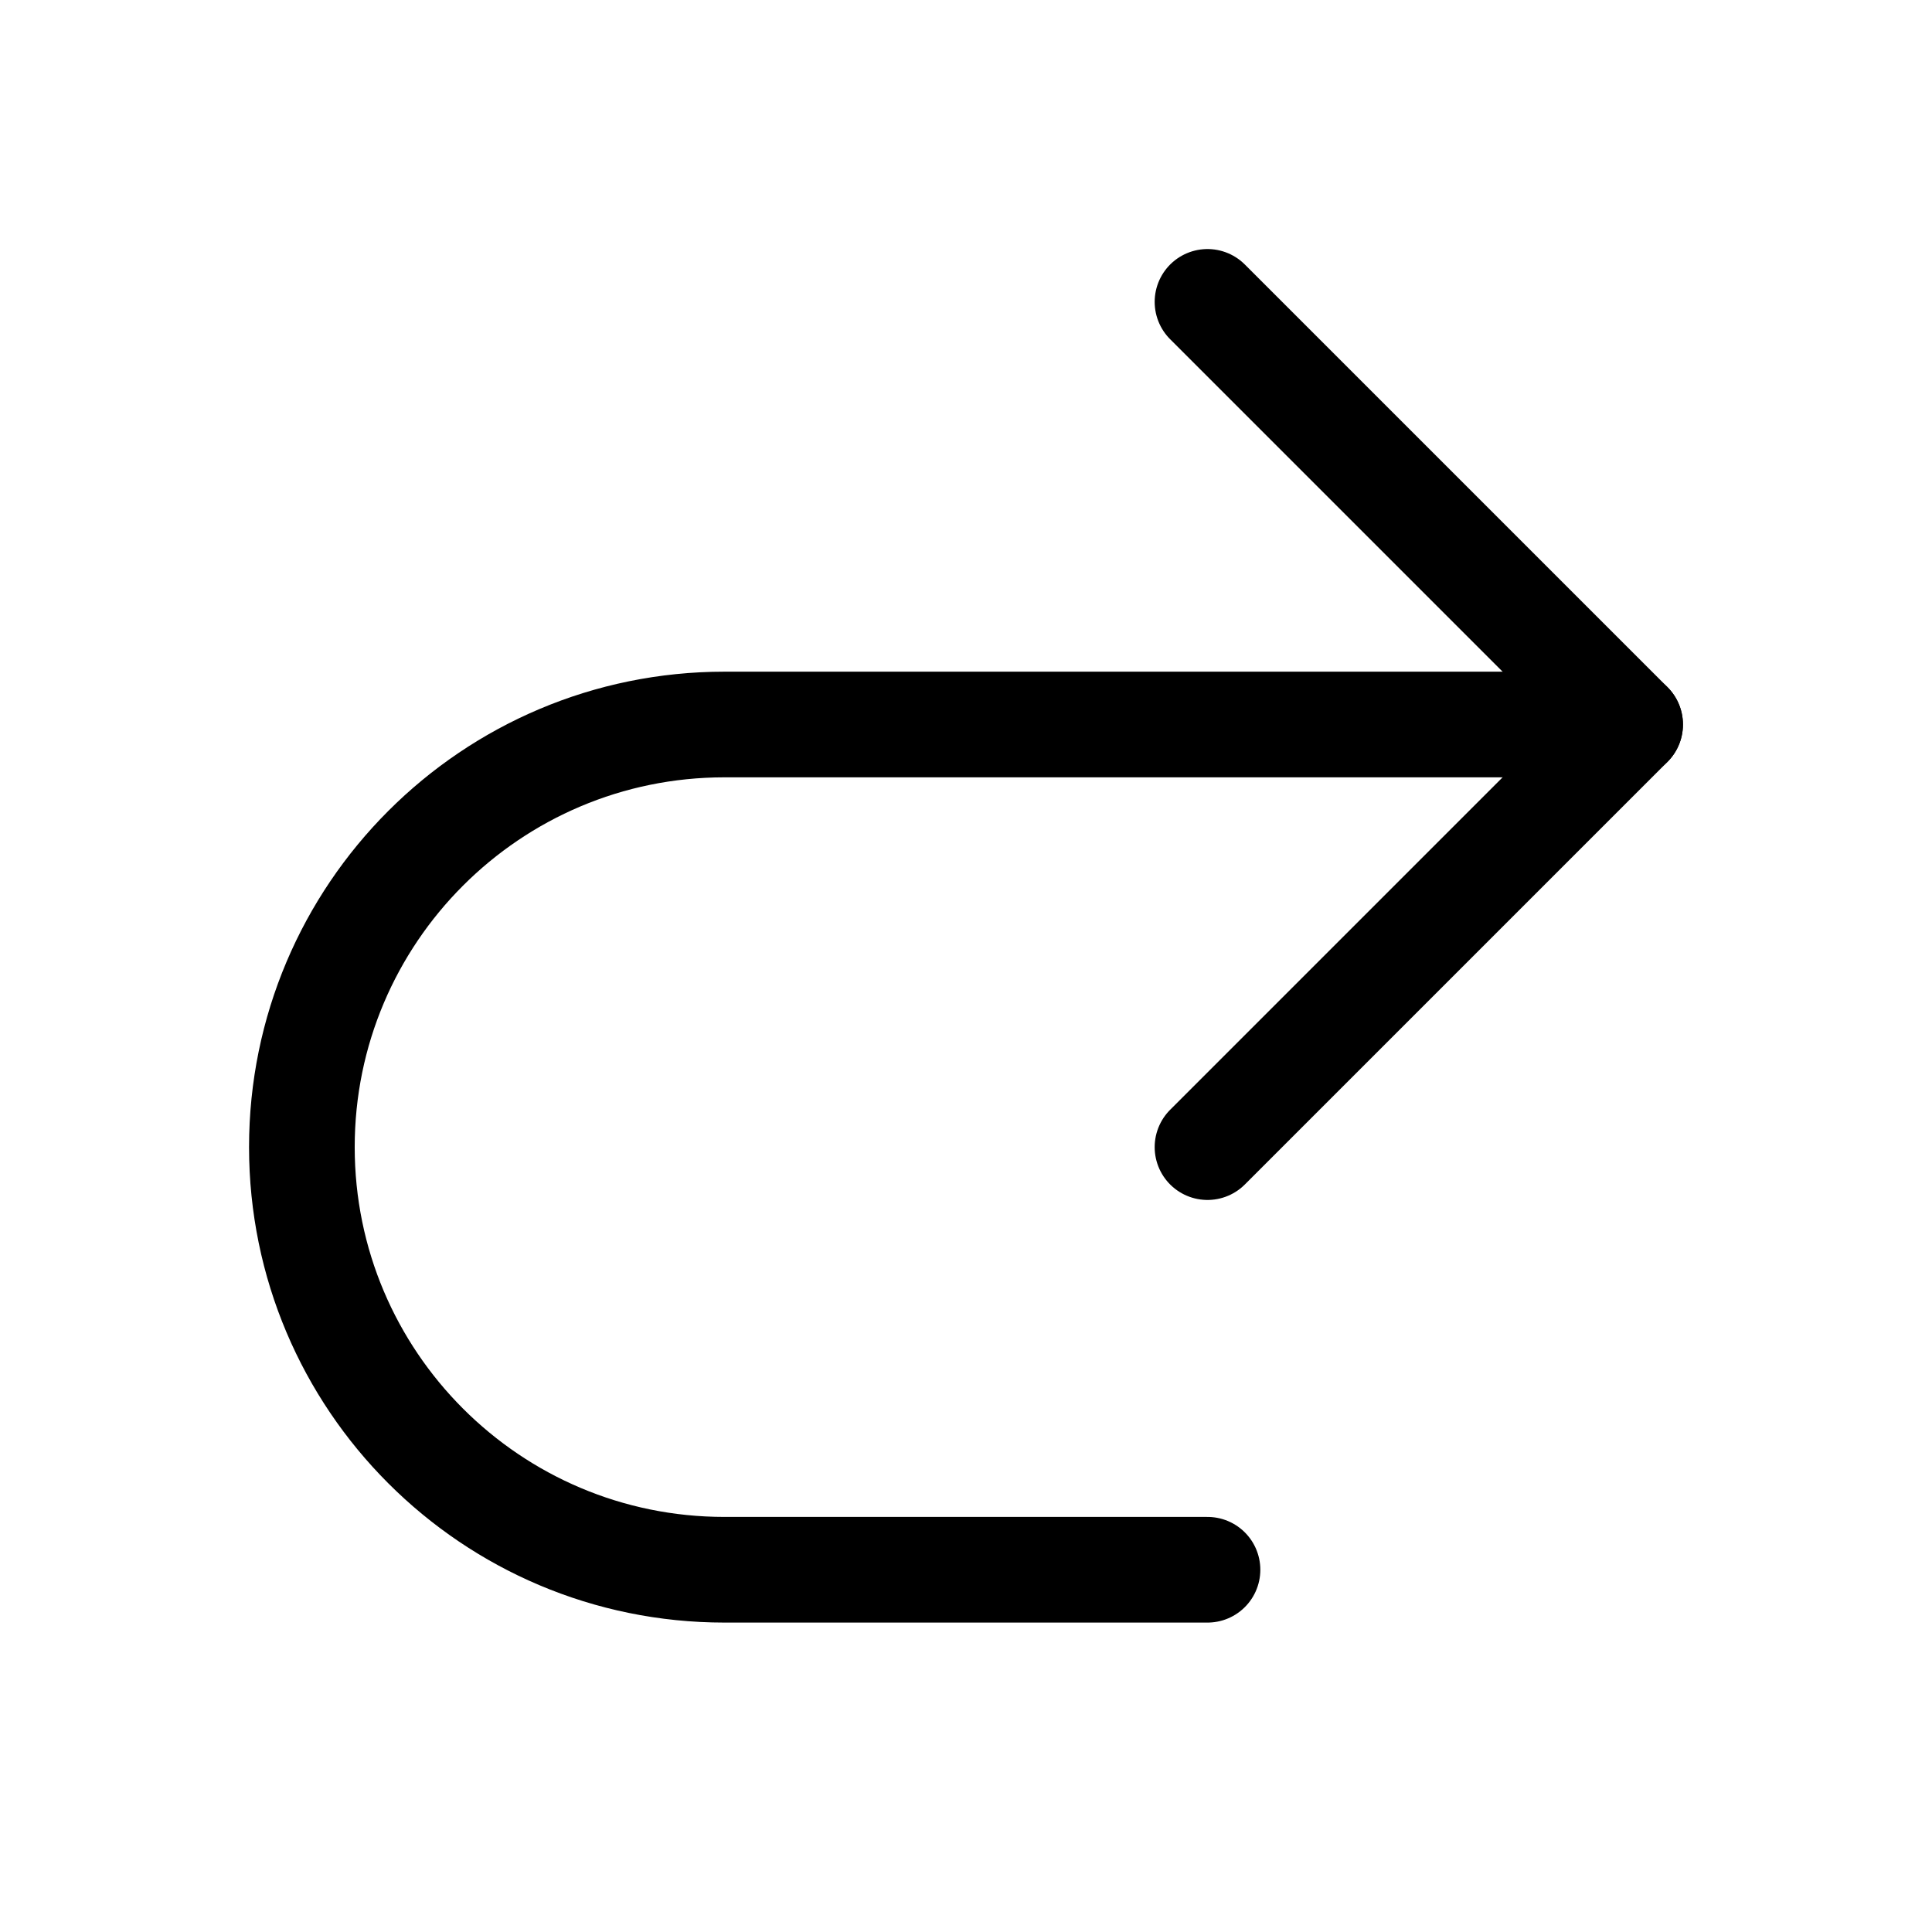
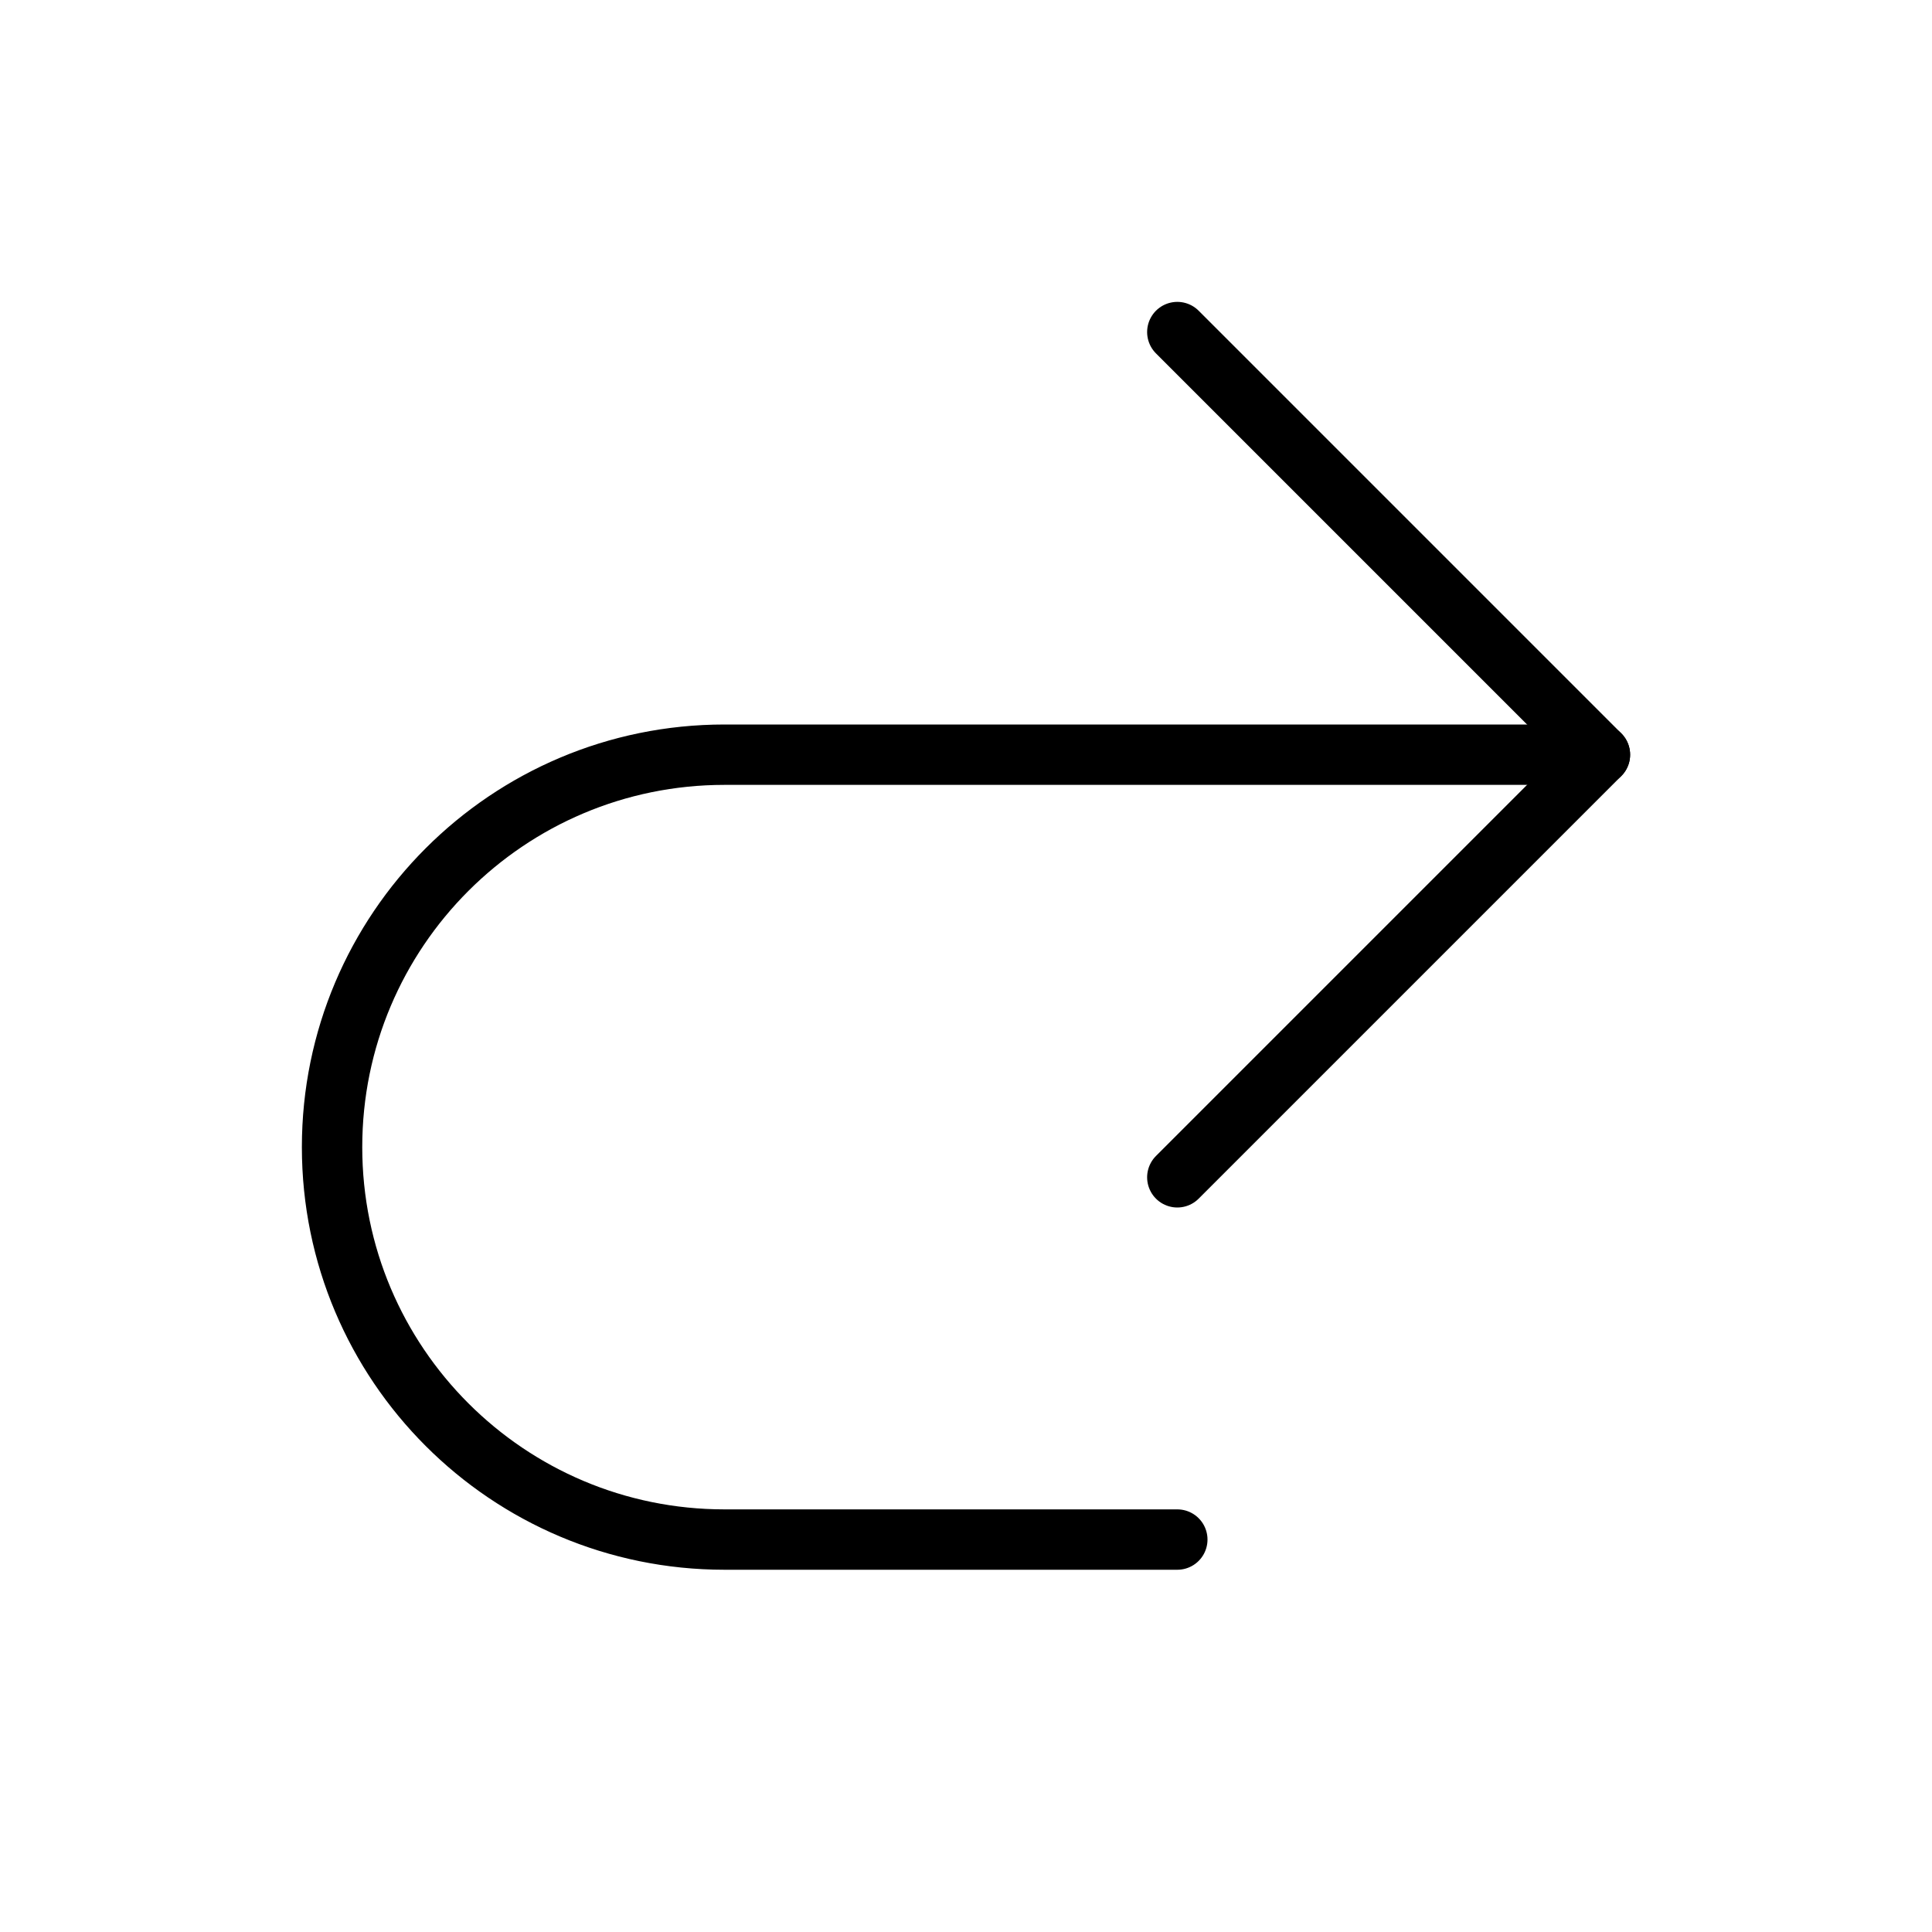
<svg xmlns="http://www.w3.org/2000/svg" width="32" height="32" viewBox="0 0 32 32">
-   <g fill="none" stroke="currentColor" stroke-width="1.75" stroke-linecap="round" stroke-linejoin="round">
-     <path class="esist" d="M 27 12 H 12 A 7 7 0 0 0 12 26 H 20" />
-     <path class="pt" d="M 20 5 L 27 12 L 20 19" />
+   <g fill="none" stroke="currentColor" stroke-width="1" stroke-linecap="round" stroke-linejoin="round">
+     <path class="esist" d="M26.5 12.5 H12 A6.5 6.5 0 0 0 12 25.5 H19.5" />
+     <path class="pt" d="M19.5 5.5 L26.5 12.5 L19.5 19.5" />
  </g>
</svg>
